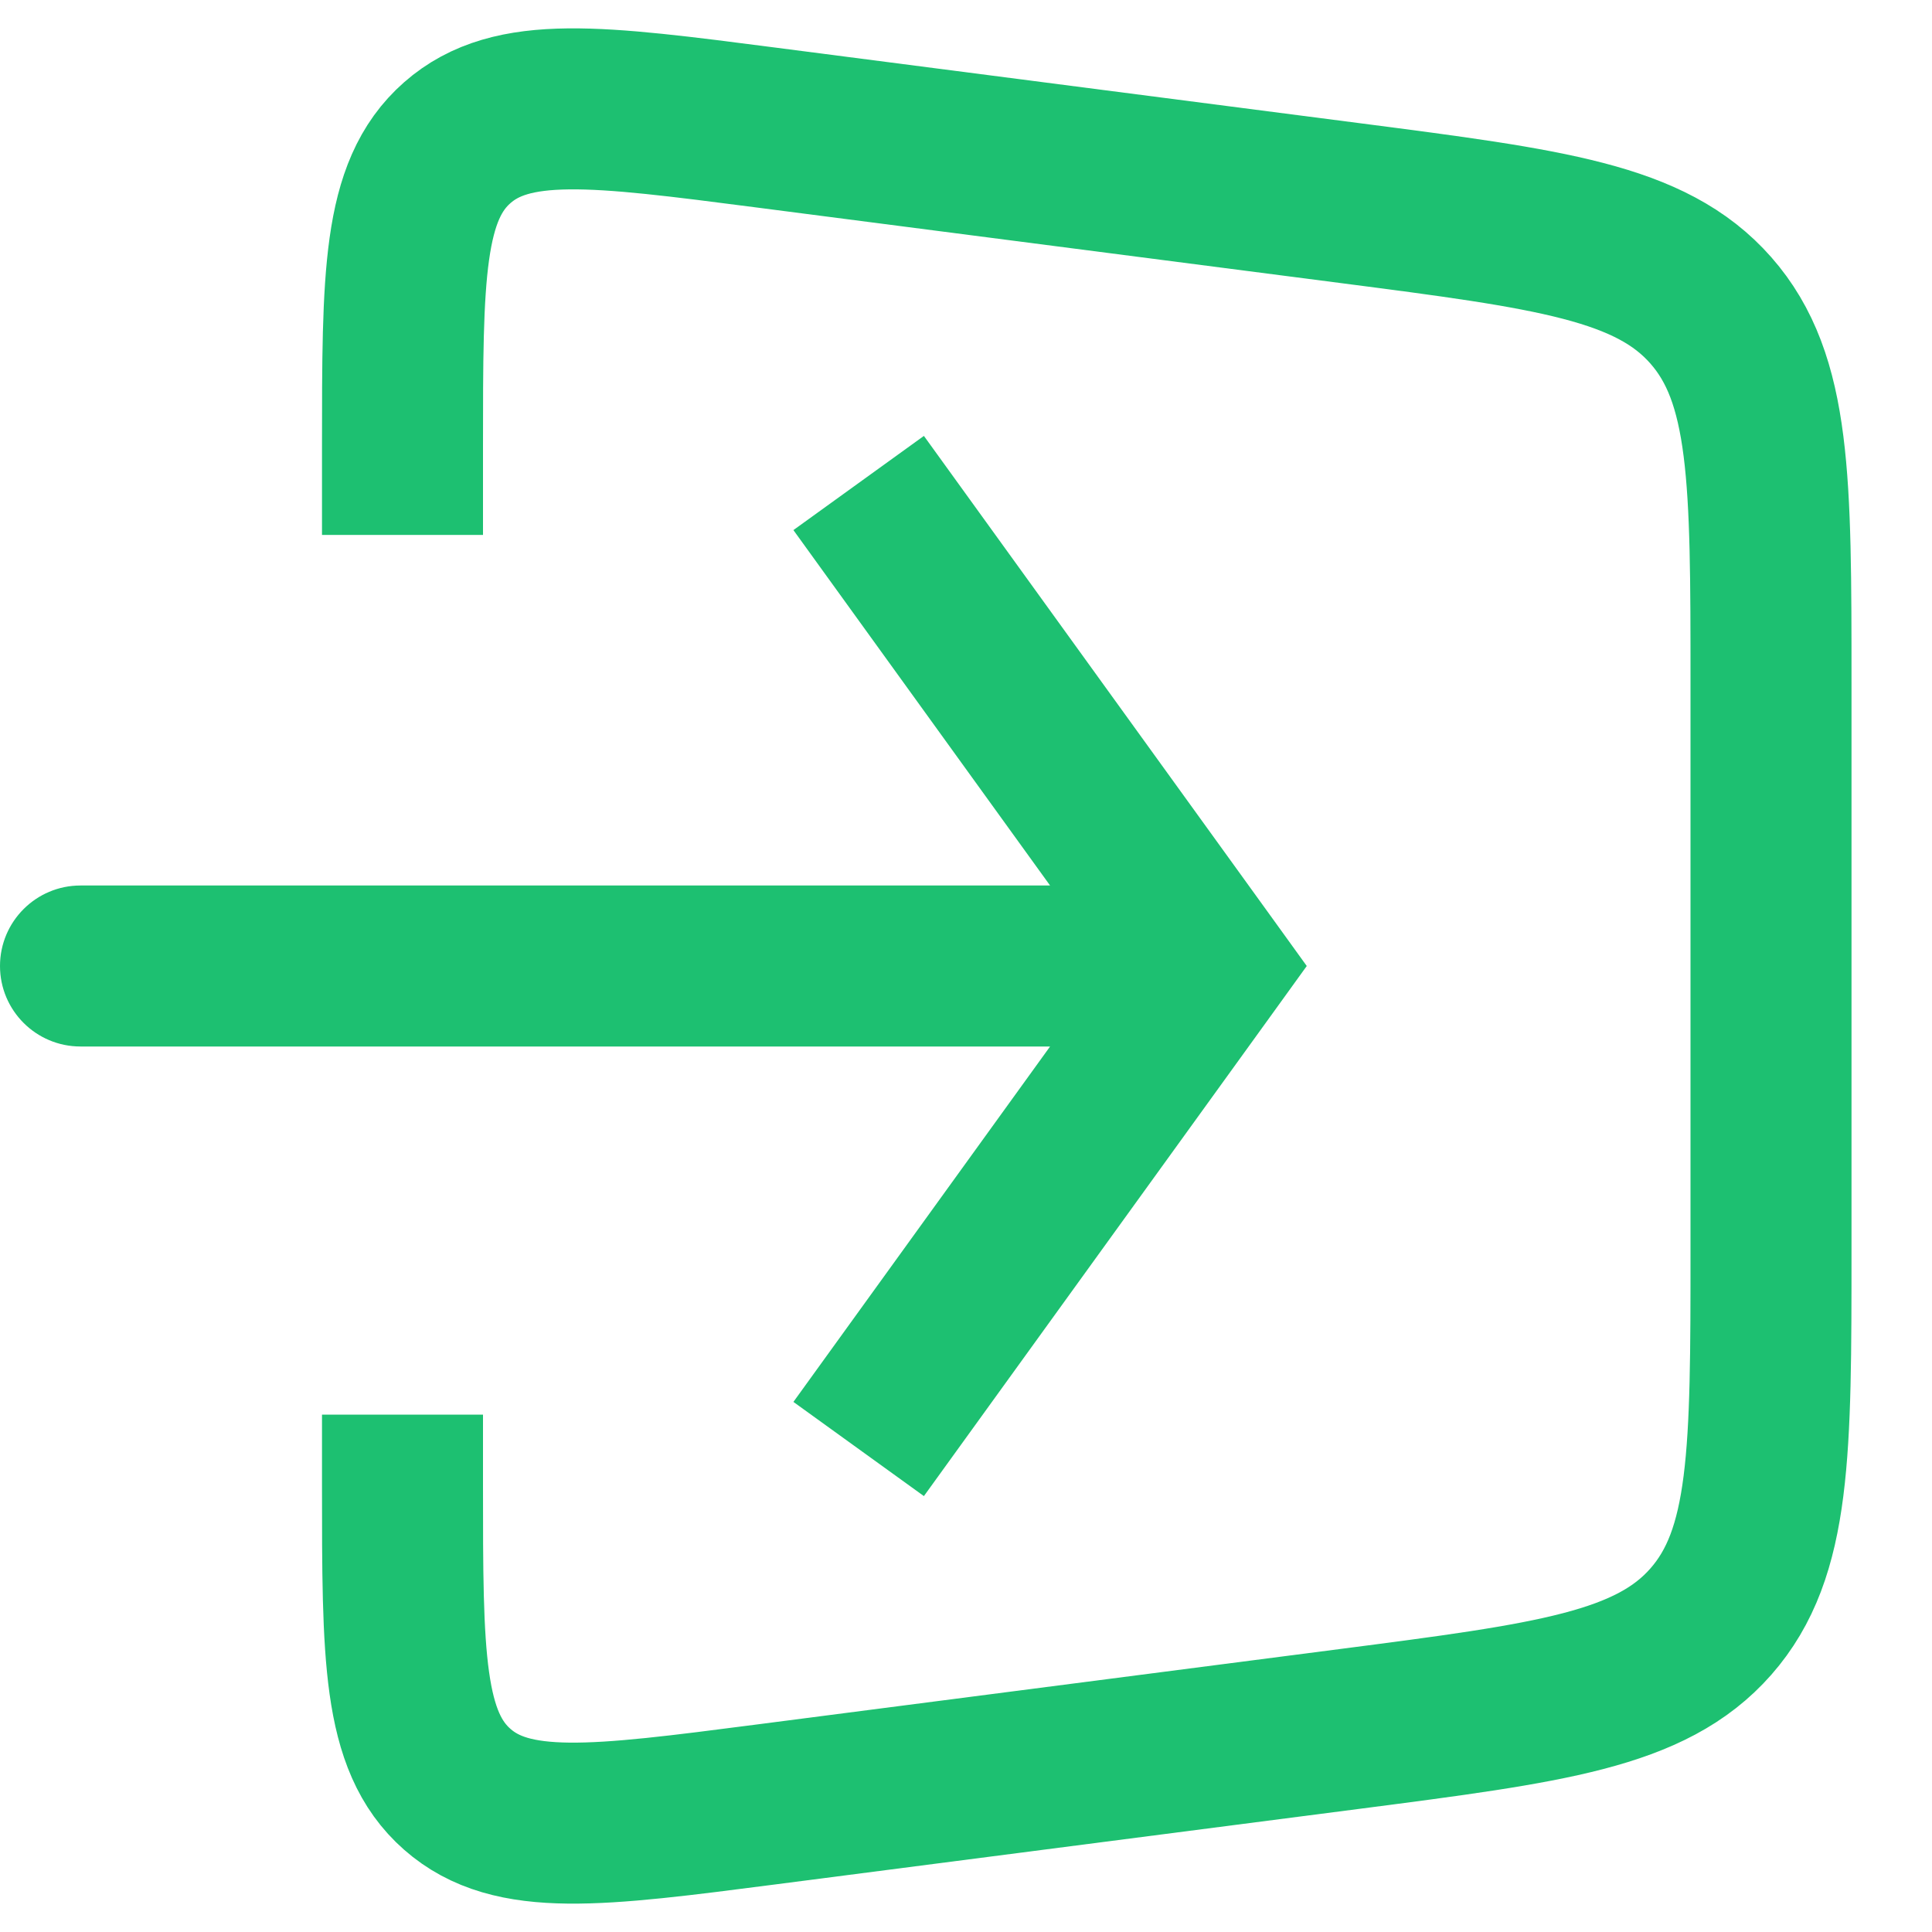
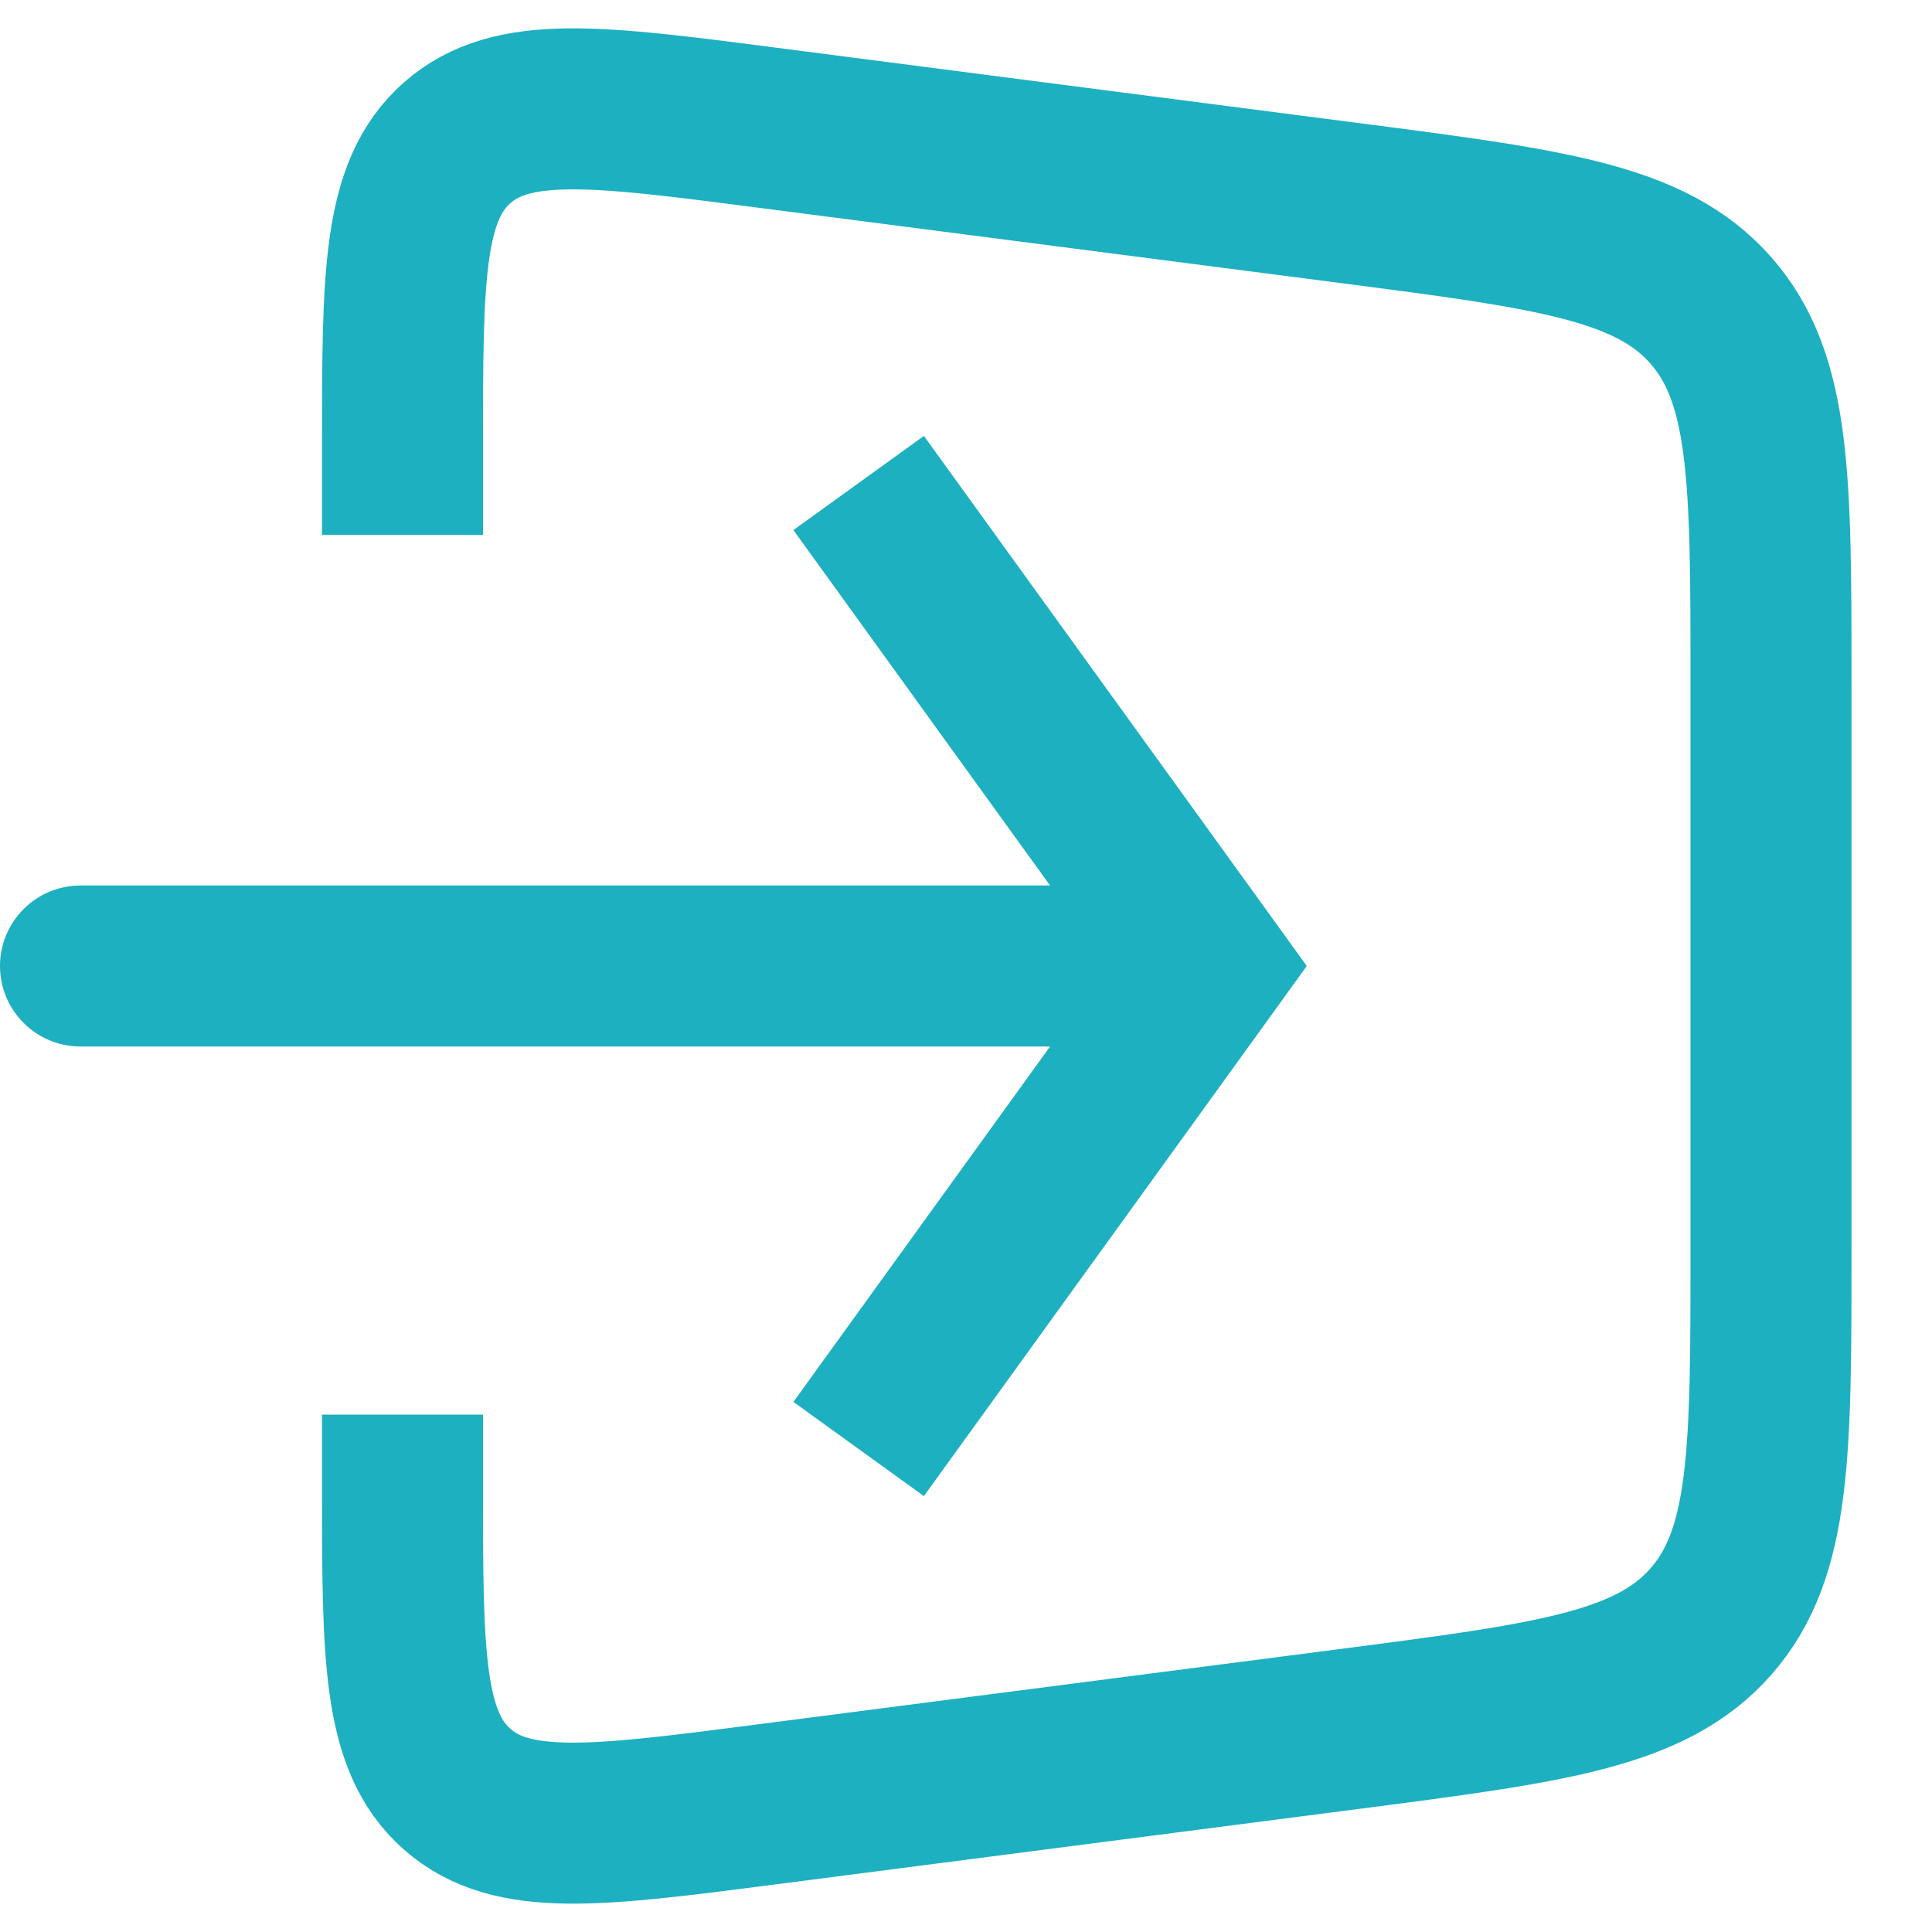
<svg xmlns="http://www.w3.org/2000/svg" width="24" height="24" viewBox="0 0 24 24" fill="none">
-   <path d="M5 6.645V5.551C5 3.431 5 2.371 5.68 1.773C6.359 1.176 7.411 1.312 9.513 1.584L16.77 2.523C19.261 2.846 20.507 3.007 21.253 3.856C22 4.706 22 5.962 22 8.474V15.526C22 18.038 22 19.294 21.253 20.144C20.507 20.993 19.261 21.154 16.77 21.477L9.513 22.416C7.411 22.688 6.359 22.824 5.68 22.227C5 21.629 5 20.569 5 18.449V17.573" stroke="#1DC071" stroke-width="2" />
-   <path d="M15 12L15.811 11.415L16.233 12L15.811 12.585L15 12ZM1 13C0.448 13 0 12.552 0 12C0 11.448 0.448 11 1 11V13ZM11.477 5.415L15.811 11.415L14.189 12.585L9.856 6.585L11.477 5.415ZM15.811 12.585L11.477 18.585L9.856 17.415L14.189 11.415L15.811 12.585ZM15 13H1V11H15V13Z" fill="#1DC071" />
+   <path d="M5 6.645V5.551C5 3.431 5 2.371 5.68 1.773C6.359 1.176 7.411 1.312 9.513 1.584L16.77 2.523C19.261 2.846 20.507 3.007 21.253 3.856C22 4.706 22 5.962 22 8.474V15.526C22 18.038 22 19.294 21.253 20.144C20.507 20.993 19.261 21.154 16.77 21.477L9.513 22.416C7.411 22.688 6.359 22.824 5.68 22.227C5 21.629 5 20.569 5 18.449V17.573" stroke="#1db0c0" stroke-width="2" />
+   <path d="M15 12L15.811 11.415L16.233 12L15.811 12.585L15 12ZM1 13C0.448 13 0 12.552 0 12C0 11.448 0.448 11 1 11V13ZM11.477 5.415L15.811 11.415L14.189 12.585L9.856 6.585L11.477 5.415ZM15.811 12.585L11.477 18.585L9.856 17.415L14.189 11.415L15.811 12.585ZM15 13H1V11H15V13Z" fill="#1db0c0" />
</svg>
